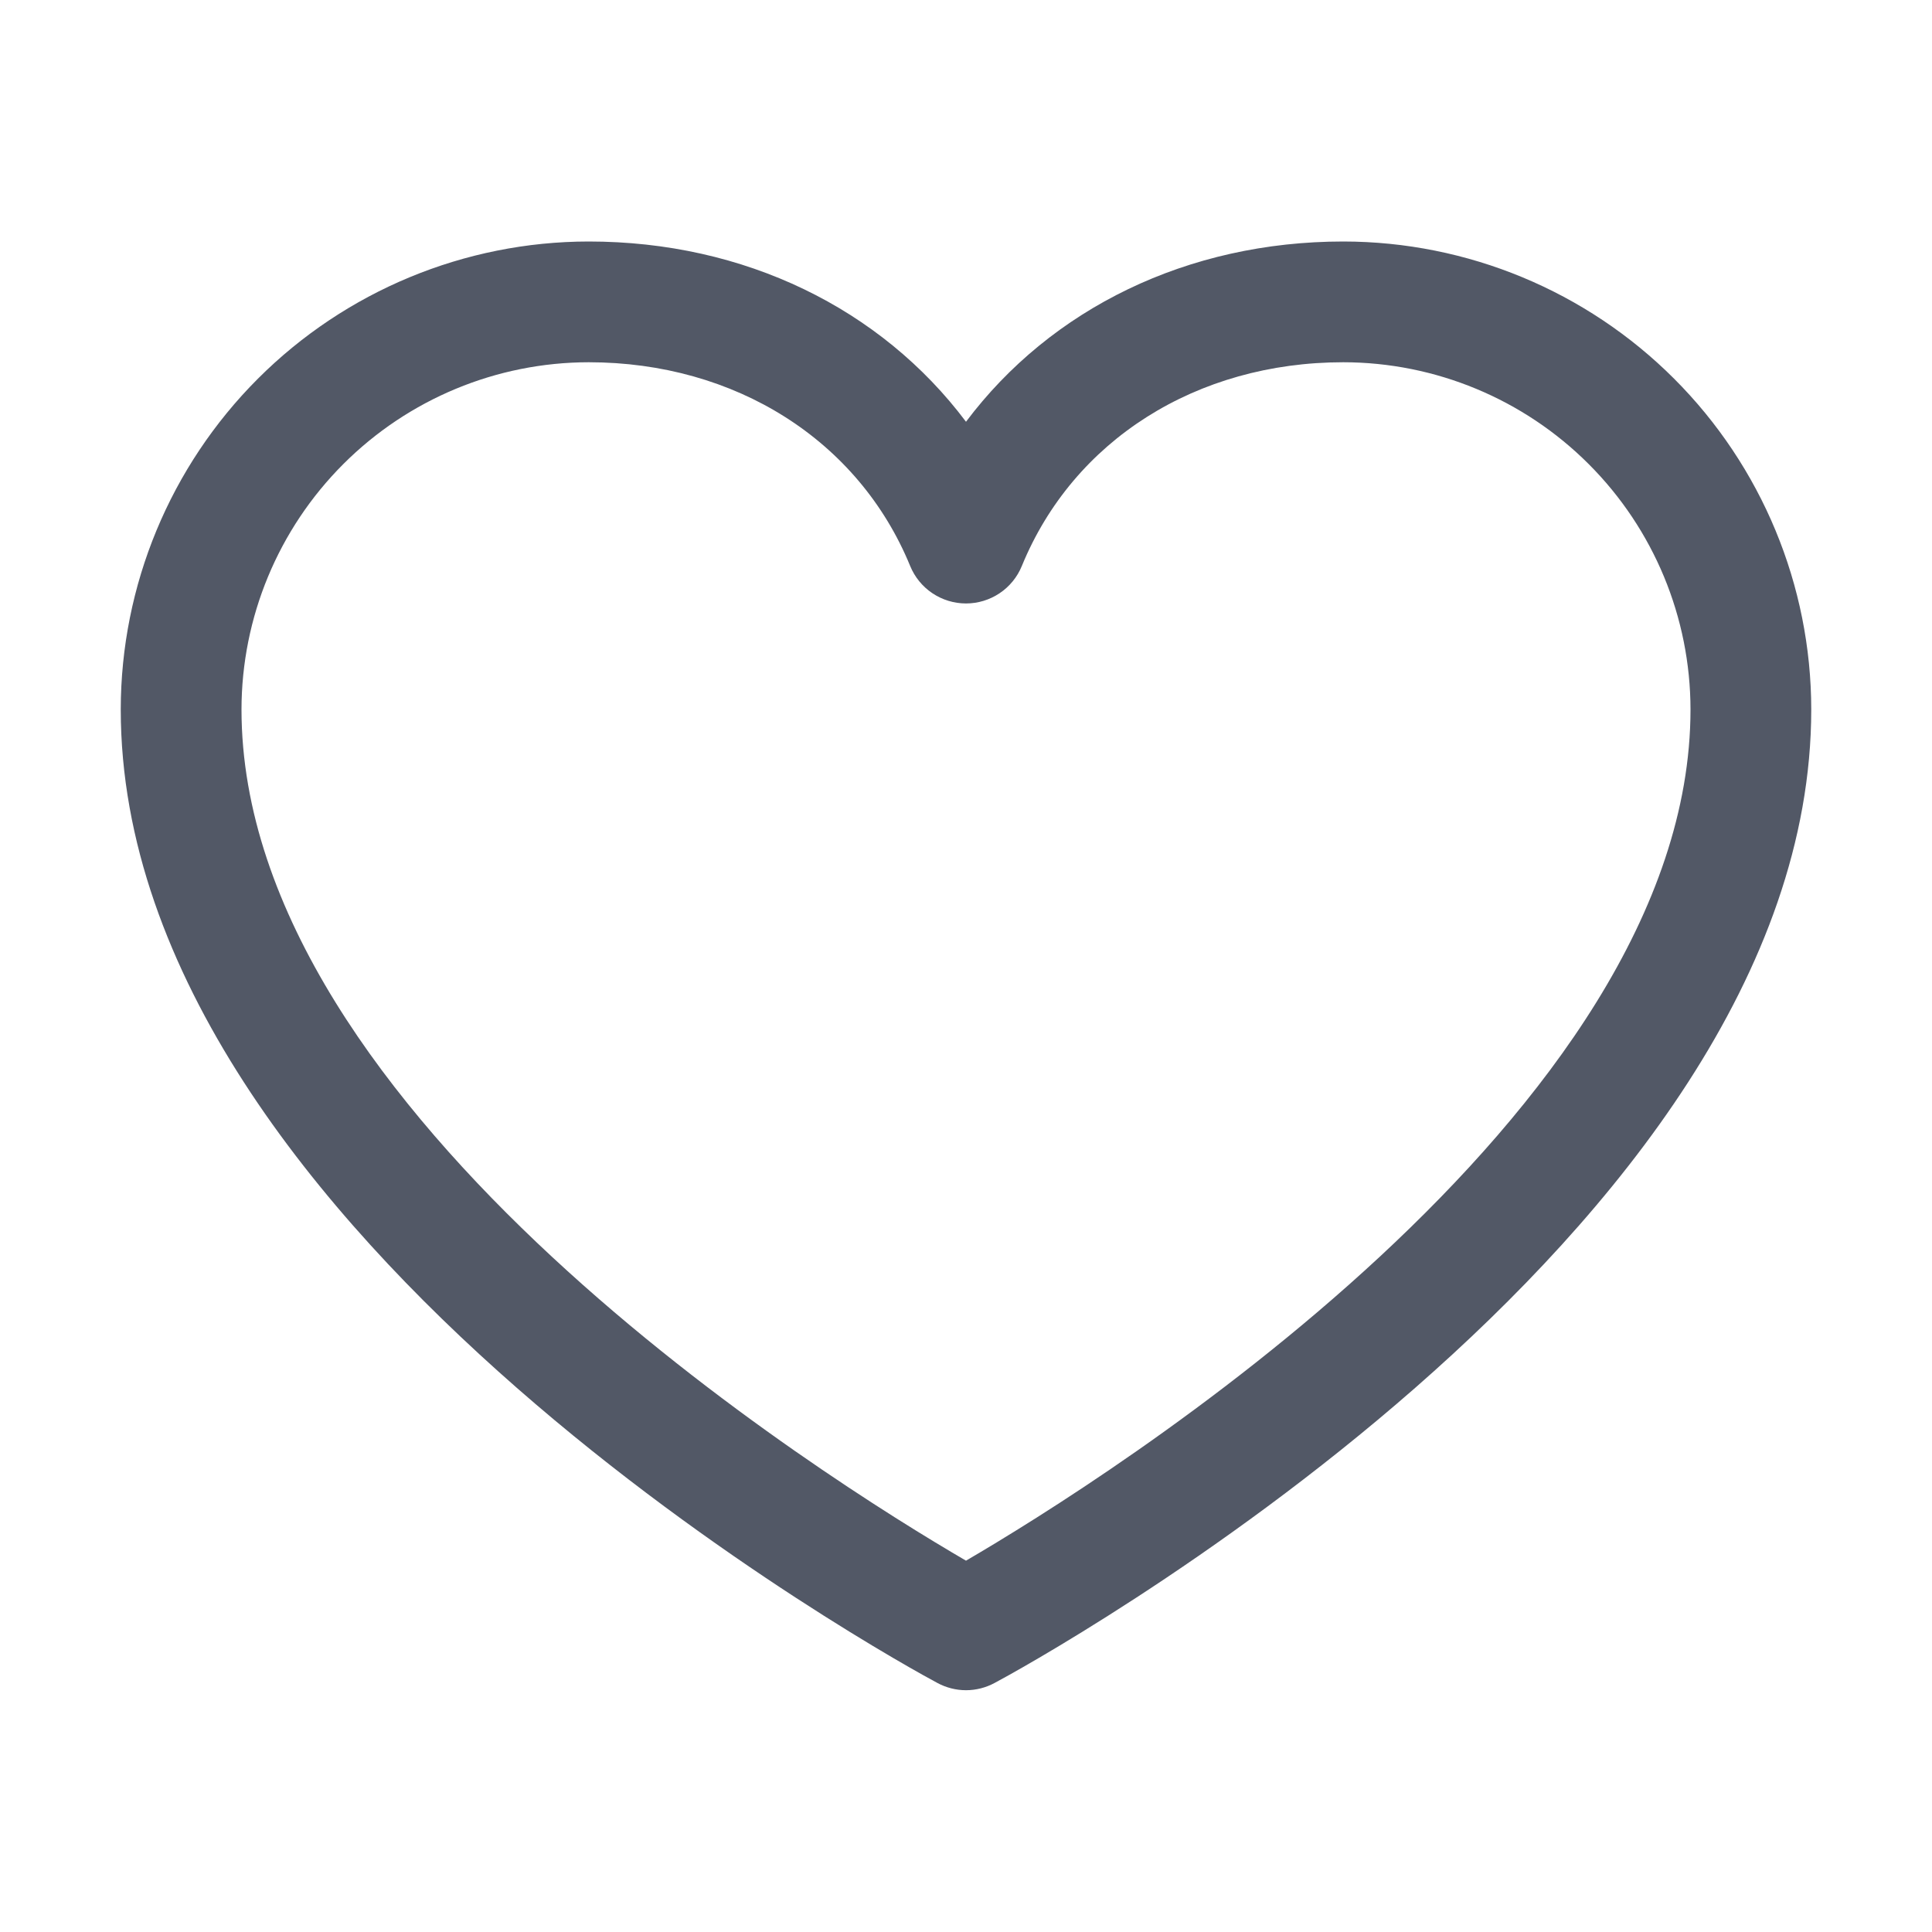
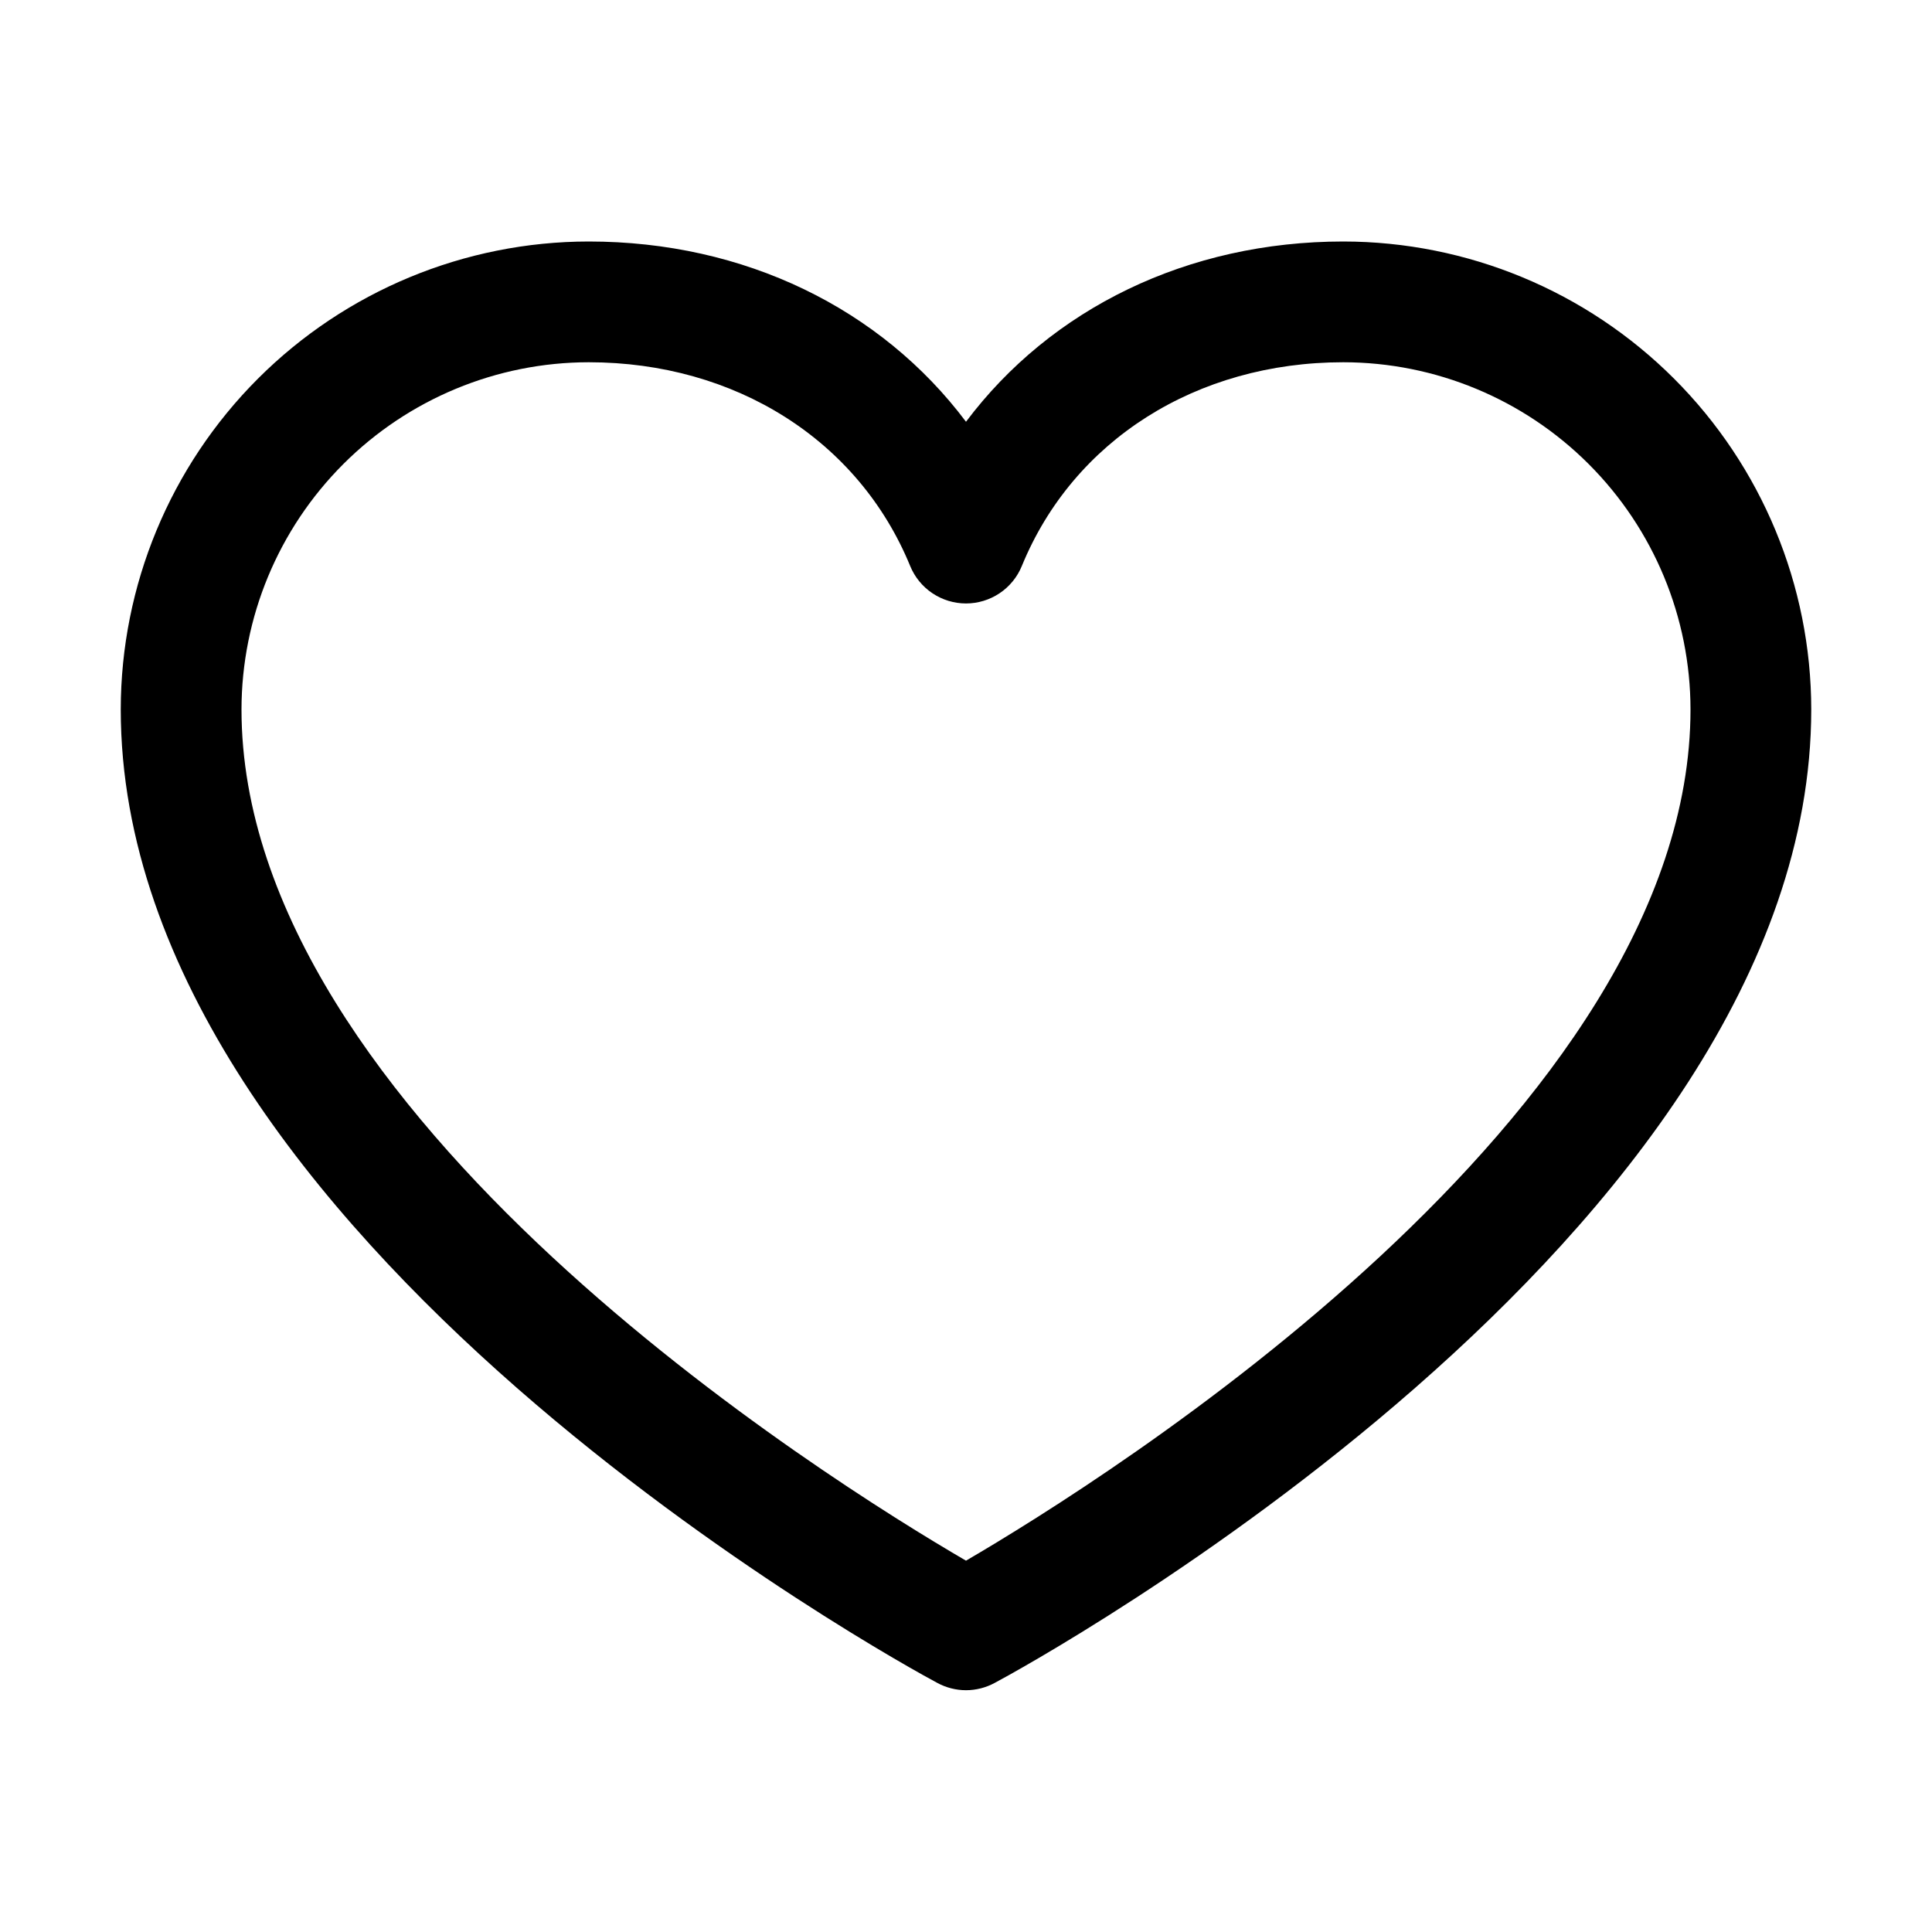
<svg xmlns="http://www.w3.org/2000/svg" width="20" height="20" viewBox="0 0 20 20" fill="none">
-   <path d="M13.906 2.5C12.293 2.5 10.88 3.194 10 4.366C9.12 3.194 7.707 2.5 6.094 2.5C4.81 2.501 3.578 3.012 2.67 3.92C1.762 4.828 1.251 6.06 1.25 7.344C1.25 12.812 9.359 17.239 9.704 17.422C9.795 17.471 9.897 17.497 10 17.497C10.103 17.497 10.205 17.471 10.296 17.422C10.641 17.239 18.75 12.812 18.75 7.344C18.749 6.06 18.238 4.828 17.33 3.92C16.422 3.012 15.19 2.501 13.906 2.5ZM10 16.156C8.573 15.325 2.5 11.538 2.5 7.344C2.501 6.391 2.88 5.478 3.554 4.804C4.228 4.13 5.141 3.751 6.094 3.75C7.613 3.75 8.889 4.559 9.422 5.859C9.469 5.974 9.549 6.072 9.652 6.141C9.755 6.21 9.876 6.247 10 6.247C10.124 6.247 10.245 6.21 10.348 6.141C10.451 6.072 10.531 5.974 10.578 5.859C11.111 4.557 12.387 3.75 13.906 3.75C14.859 3.751 15.772 4.13 16.446 4.804C17.12 5.478 17.499 6.391 17.5 7.344C17.5 11.532 11.425 15.324 10 16.156Z" fill="#525866" />
+   <path d="M13.906 2.5C12.293 2.5 10.88 3.194 10 4.366C9.12 3.194 7.707 2.5 6.094 2.5C4.81 2.501 3.578 3.012 2.67 3.92C1.762 4.828 1.251 6.06 1.25 7.344C1.25 12.812 9.359 17.239 9.704 17.422C9.795 17.471 9.897 17.497 10 17.497C10.103 17.497 10.205 17.471 10.296 17.422C10.641 17.239 18.75 12.812 18.75 7.344C18.749 6.06 18.238 4.828 17.33 3.92C16.422 3.012 15.19 2.501 13.906 2.5ZM10 16.156C8.573 15.325 2.5 11.538 2.5 7.344C2.501 6.391 2.88 5.478 3.554 4.804C4.228 4.13 5.141 3.751 6.094 3.75C7.613 3.75 8.889 4.559 9.422 5.859C9.469 5.974 9.549 6.072 9.652 6.141C9.755 6.21 9.876 6.247 10 6.247C10.124 6.247 10.245 6.21 10.348 6.141C10.451 6.072 10.531 5.974 10.578 5.859C11.111 4.557 12.387 3.75 13.906 3.75C14.859 3.751 15.772 4.13 16.446 4.804C17.12 5.478 17.499 6.391 17.5 7.344C17.5 11.532 11.425 15.324 10 16.156Z" fill="currentColor" />
</svg>
